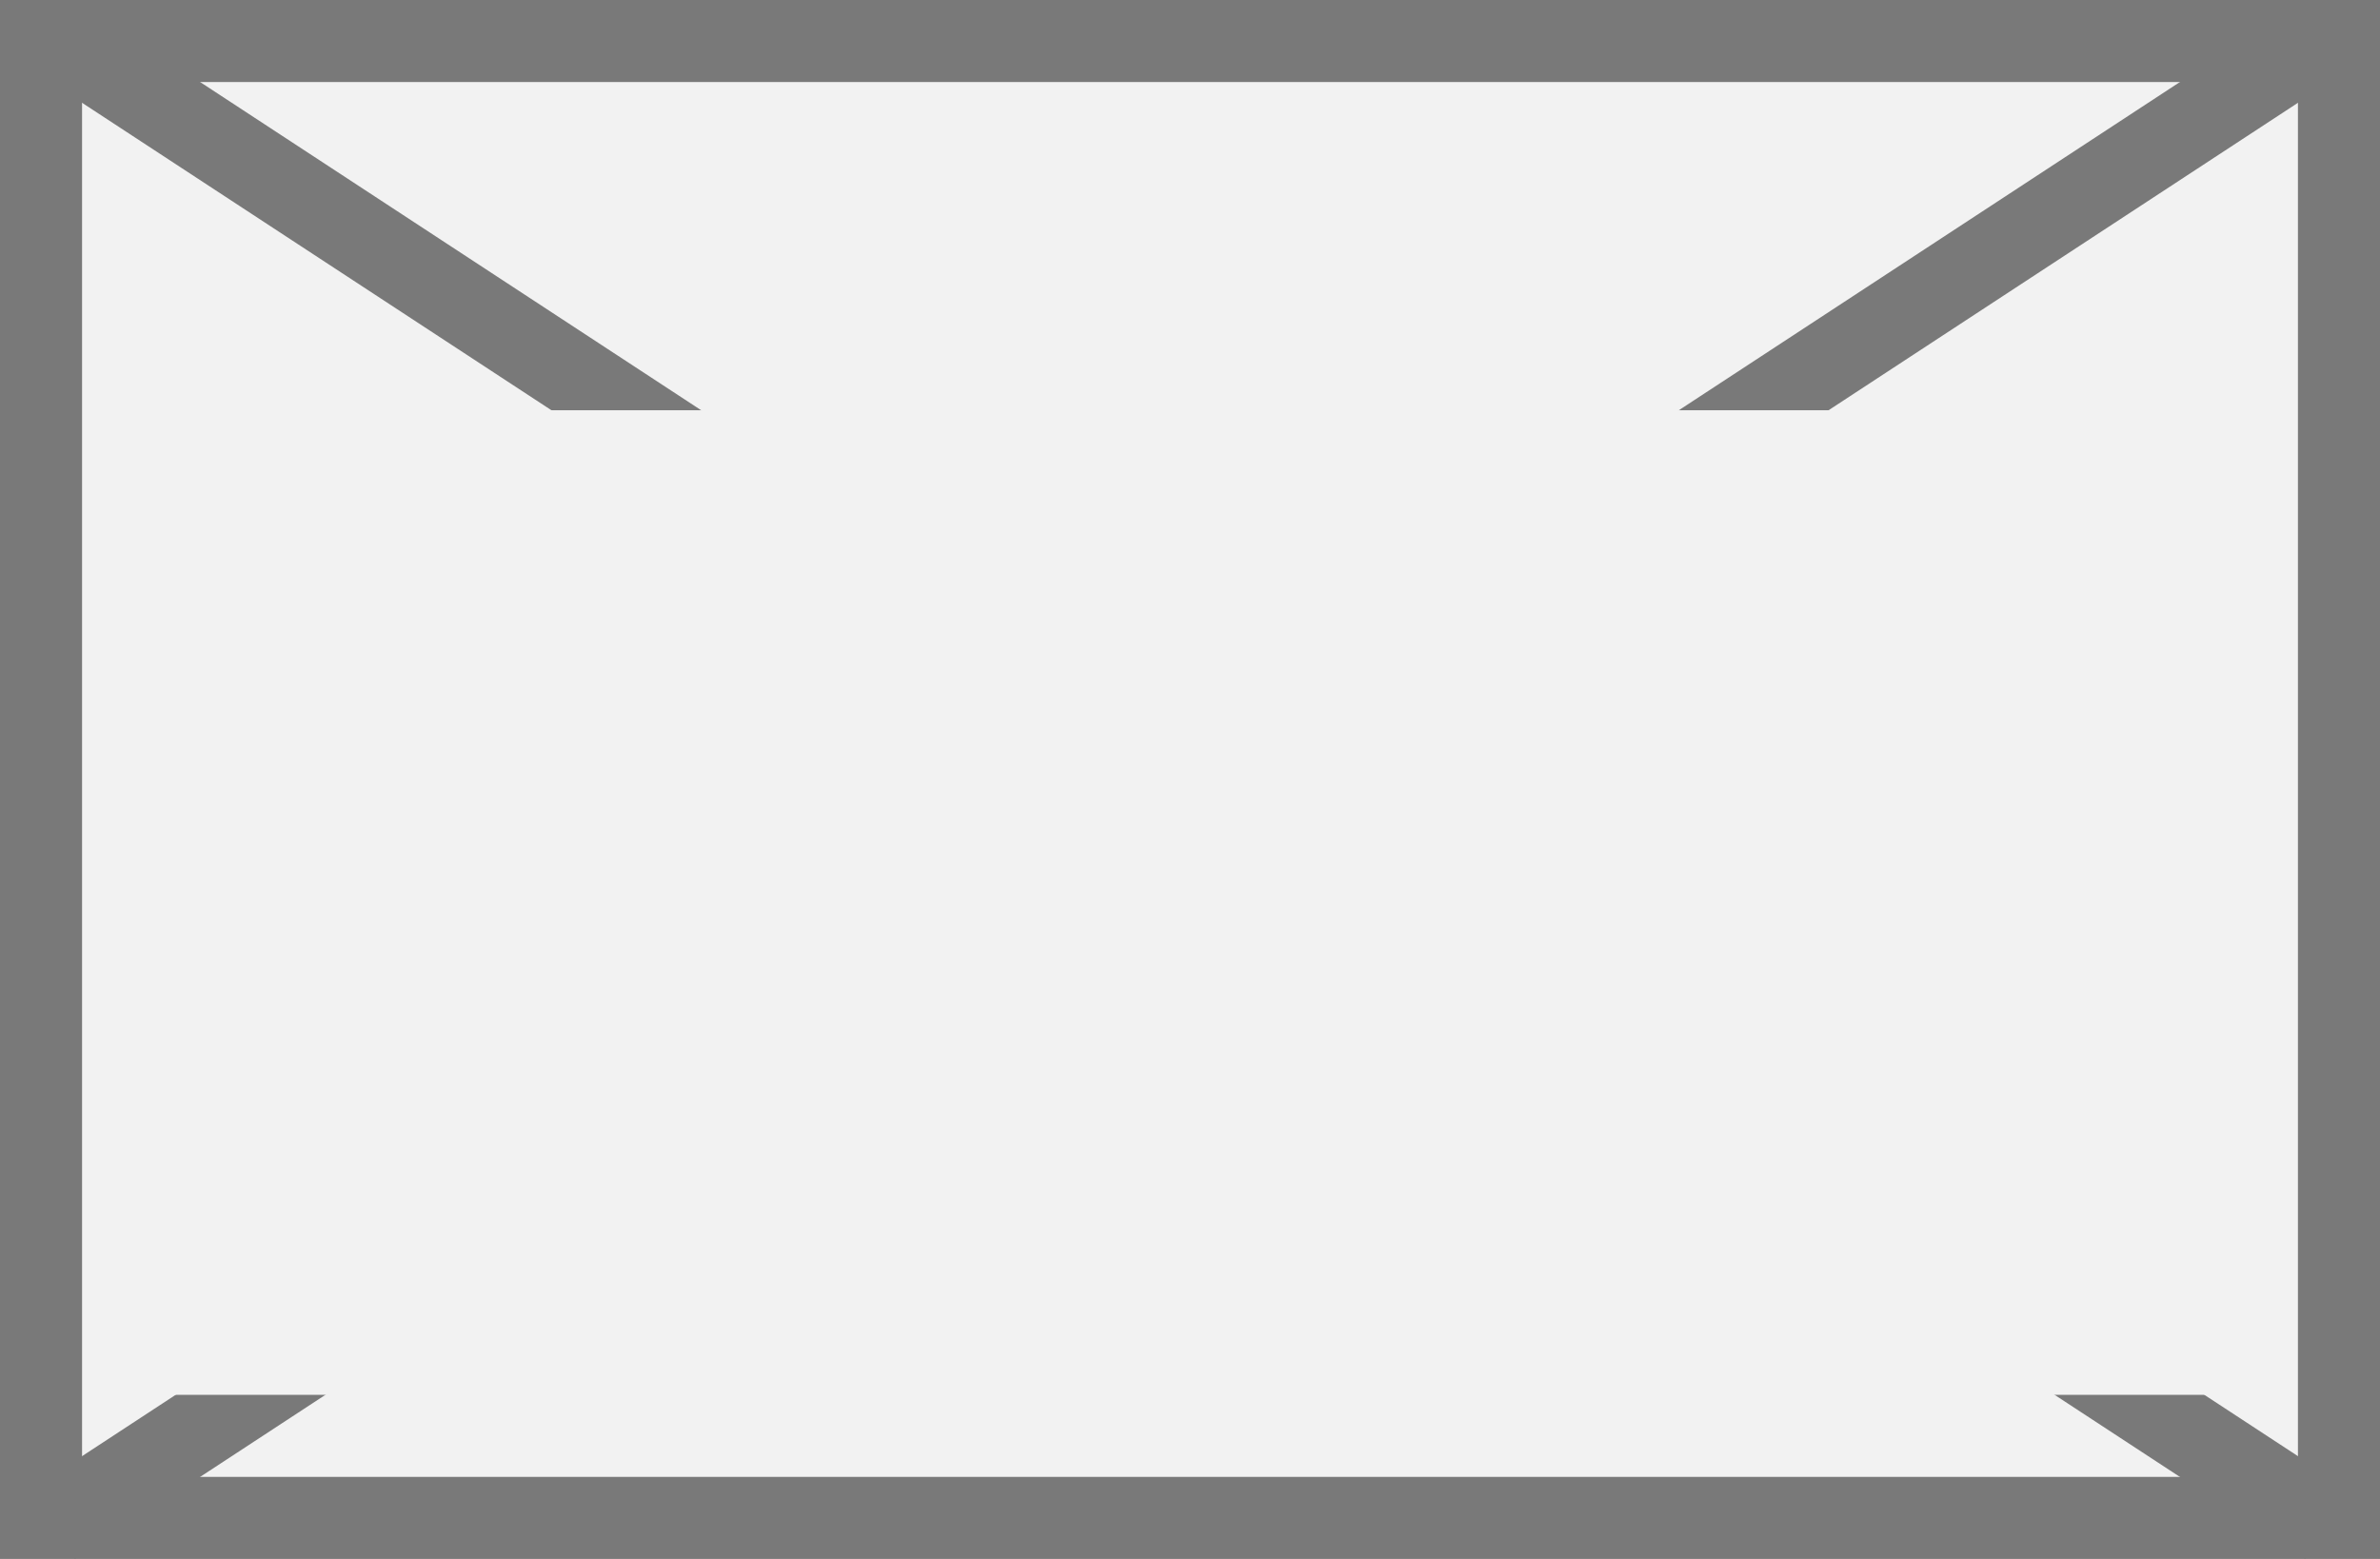
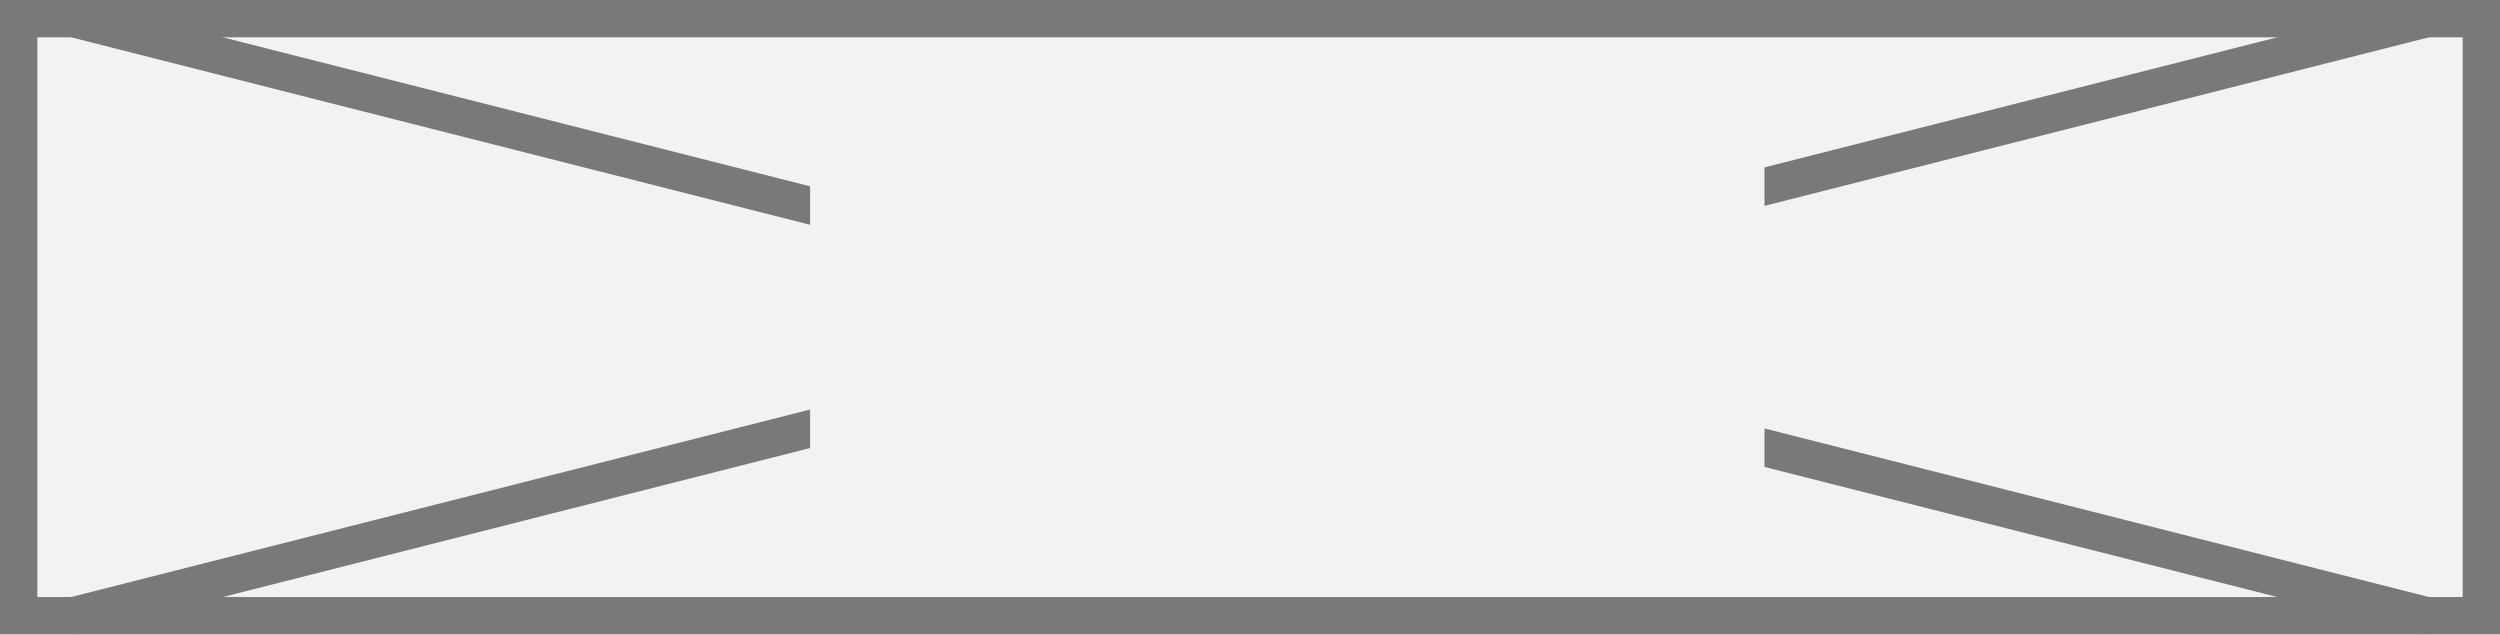
- <svg xmlns="http://www.w3.org/2000/svg" version="1.1" width="29px" height="19px">
+ <svg xmlns="http://www.w3.org/2000/svg" version="1.1" width="67px" height="17px">
  <defs>
-     <mask fill="white" id="clip24">
-       <path d="M 367 146  L 396 146  L 396 158  L 367 158  Z M 366 141  L 395 141  L 395 160  L 366 160  Z " fill-rule="evenodd" />
+     <mask fill="white" id="clip113">
+       <path d="M 1967.711 1300  L 1993.289 1300  L 1993.289 1319  L 1967.711 1319  Z M 1946 1300  L 2013 1300  L 2013 1317  L 1946 1317  Z " fill-rule="evenodd" />
    </mask>
  </defs>
-   <g transform="matrix(1 0 0 1 -366 -141 )">
-     <path d="M 366.5 141.5  L 394.5 141.5  L 394.5 159.5  L 366.5 159.5  L 366.5 141.5  Z " fill-rule="nonzero" fill="#f2f2f2" stroke="none" />
-     <path d="M 366.5 141.5  L 394.5 141.5  L 394.5 159.5  L 366.5 159.5  L 366.5 141.5  Z " stroke-width="1" stroke="#797979" fill="none" />
-     <path d="M 366.638 141.418  L 394.362 159.582  M 394.362 141.418  L 366.638 159.582  " stroke-width="1" stroke="#797979" fill="none" mask="url(#clip24)" />
+   <g transform="matrix(1 0 0 1 -1946 -1300 )">
+     <path d="M 1946.5 1300.5  L 2012.5 1300.5  L 2012.5 1316.5  L 1946.5 1316.5  L 1946.5 1300.5  Z " fill-rule="nonzero" fill="#f2f2f2" stroke="none" />
+     <path d="M 1946.5 1300.5  L 2012.5 1300.5  L 2012.5 1316.5  L 1946.5 1316.5  L 1946.5 1300.5  Z " stroke-width="1" stroke="#797979" fill="none" />
+     <path d="M 1947.91 1300.485  L 2011.09 1316.515  M 2011.09 1300.485  L 1947.91 1316.515  " stroke-width="1" stroke="#797979" fill="none" mask="url(#clip113)" />
  </g>
</svg>
